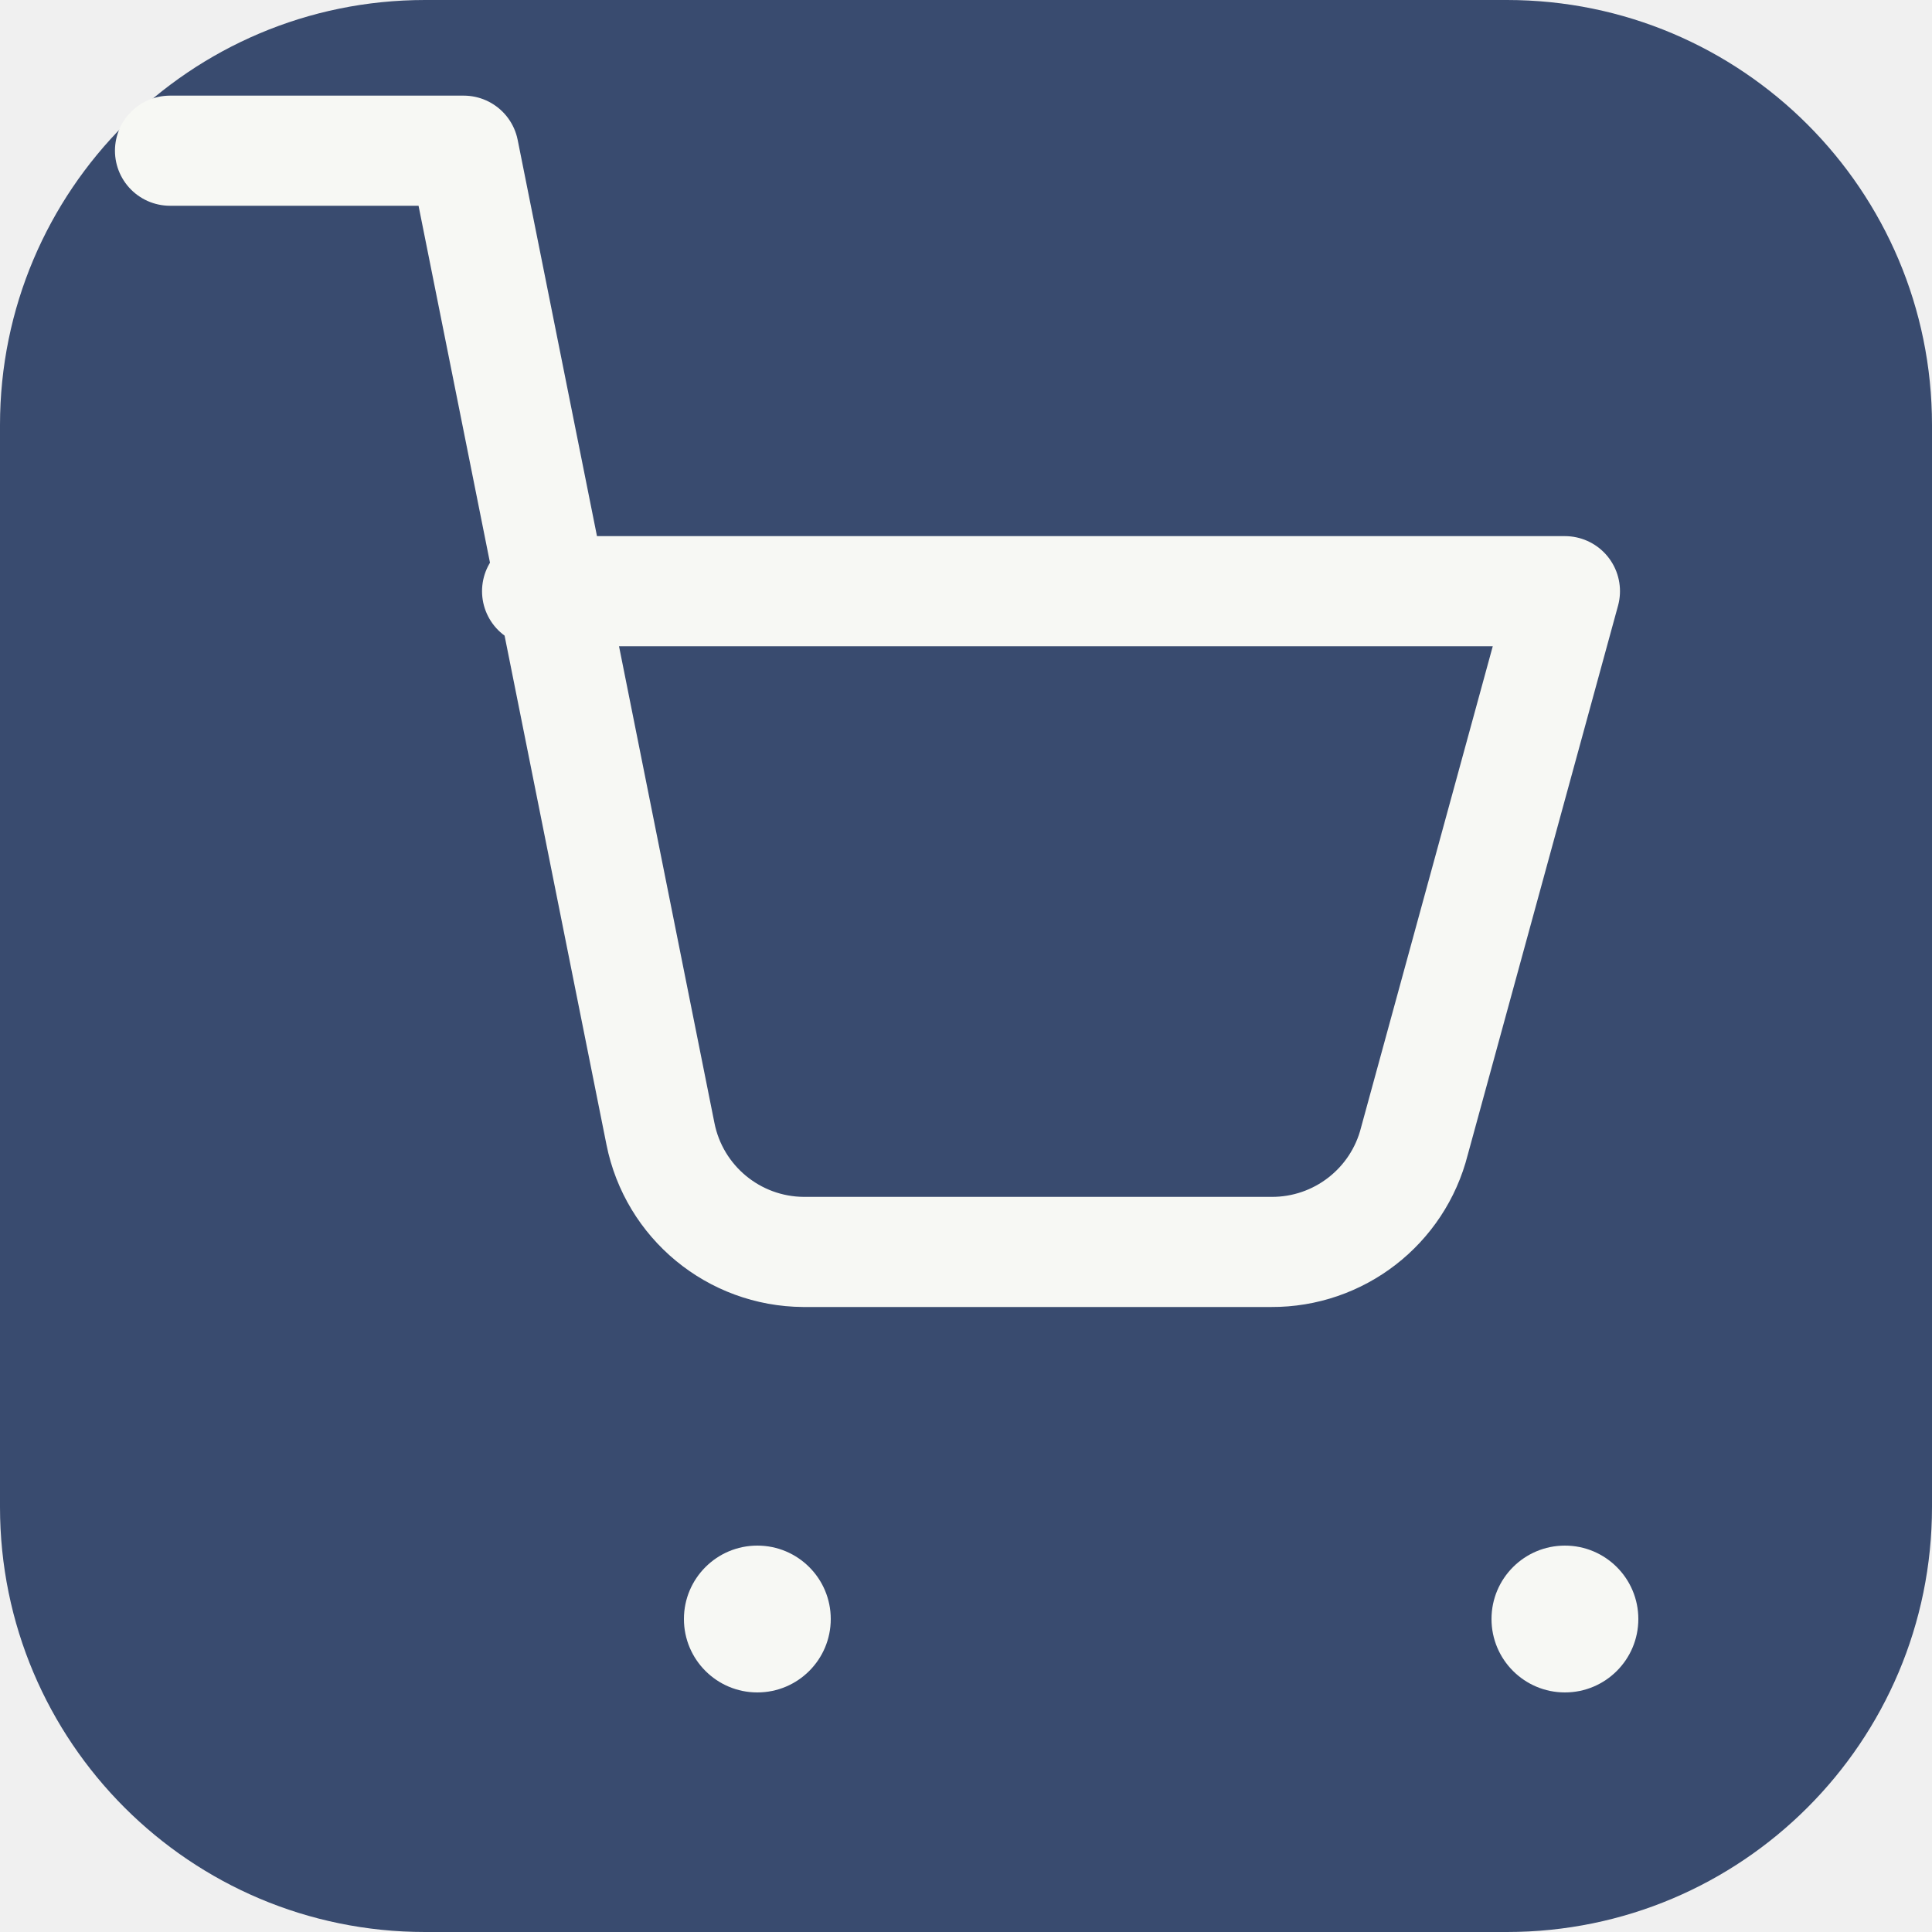
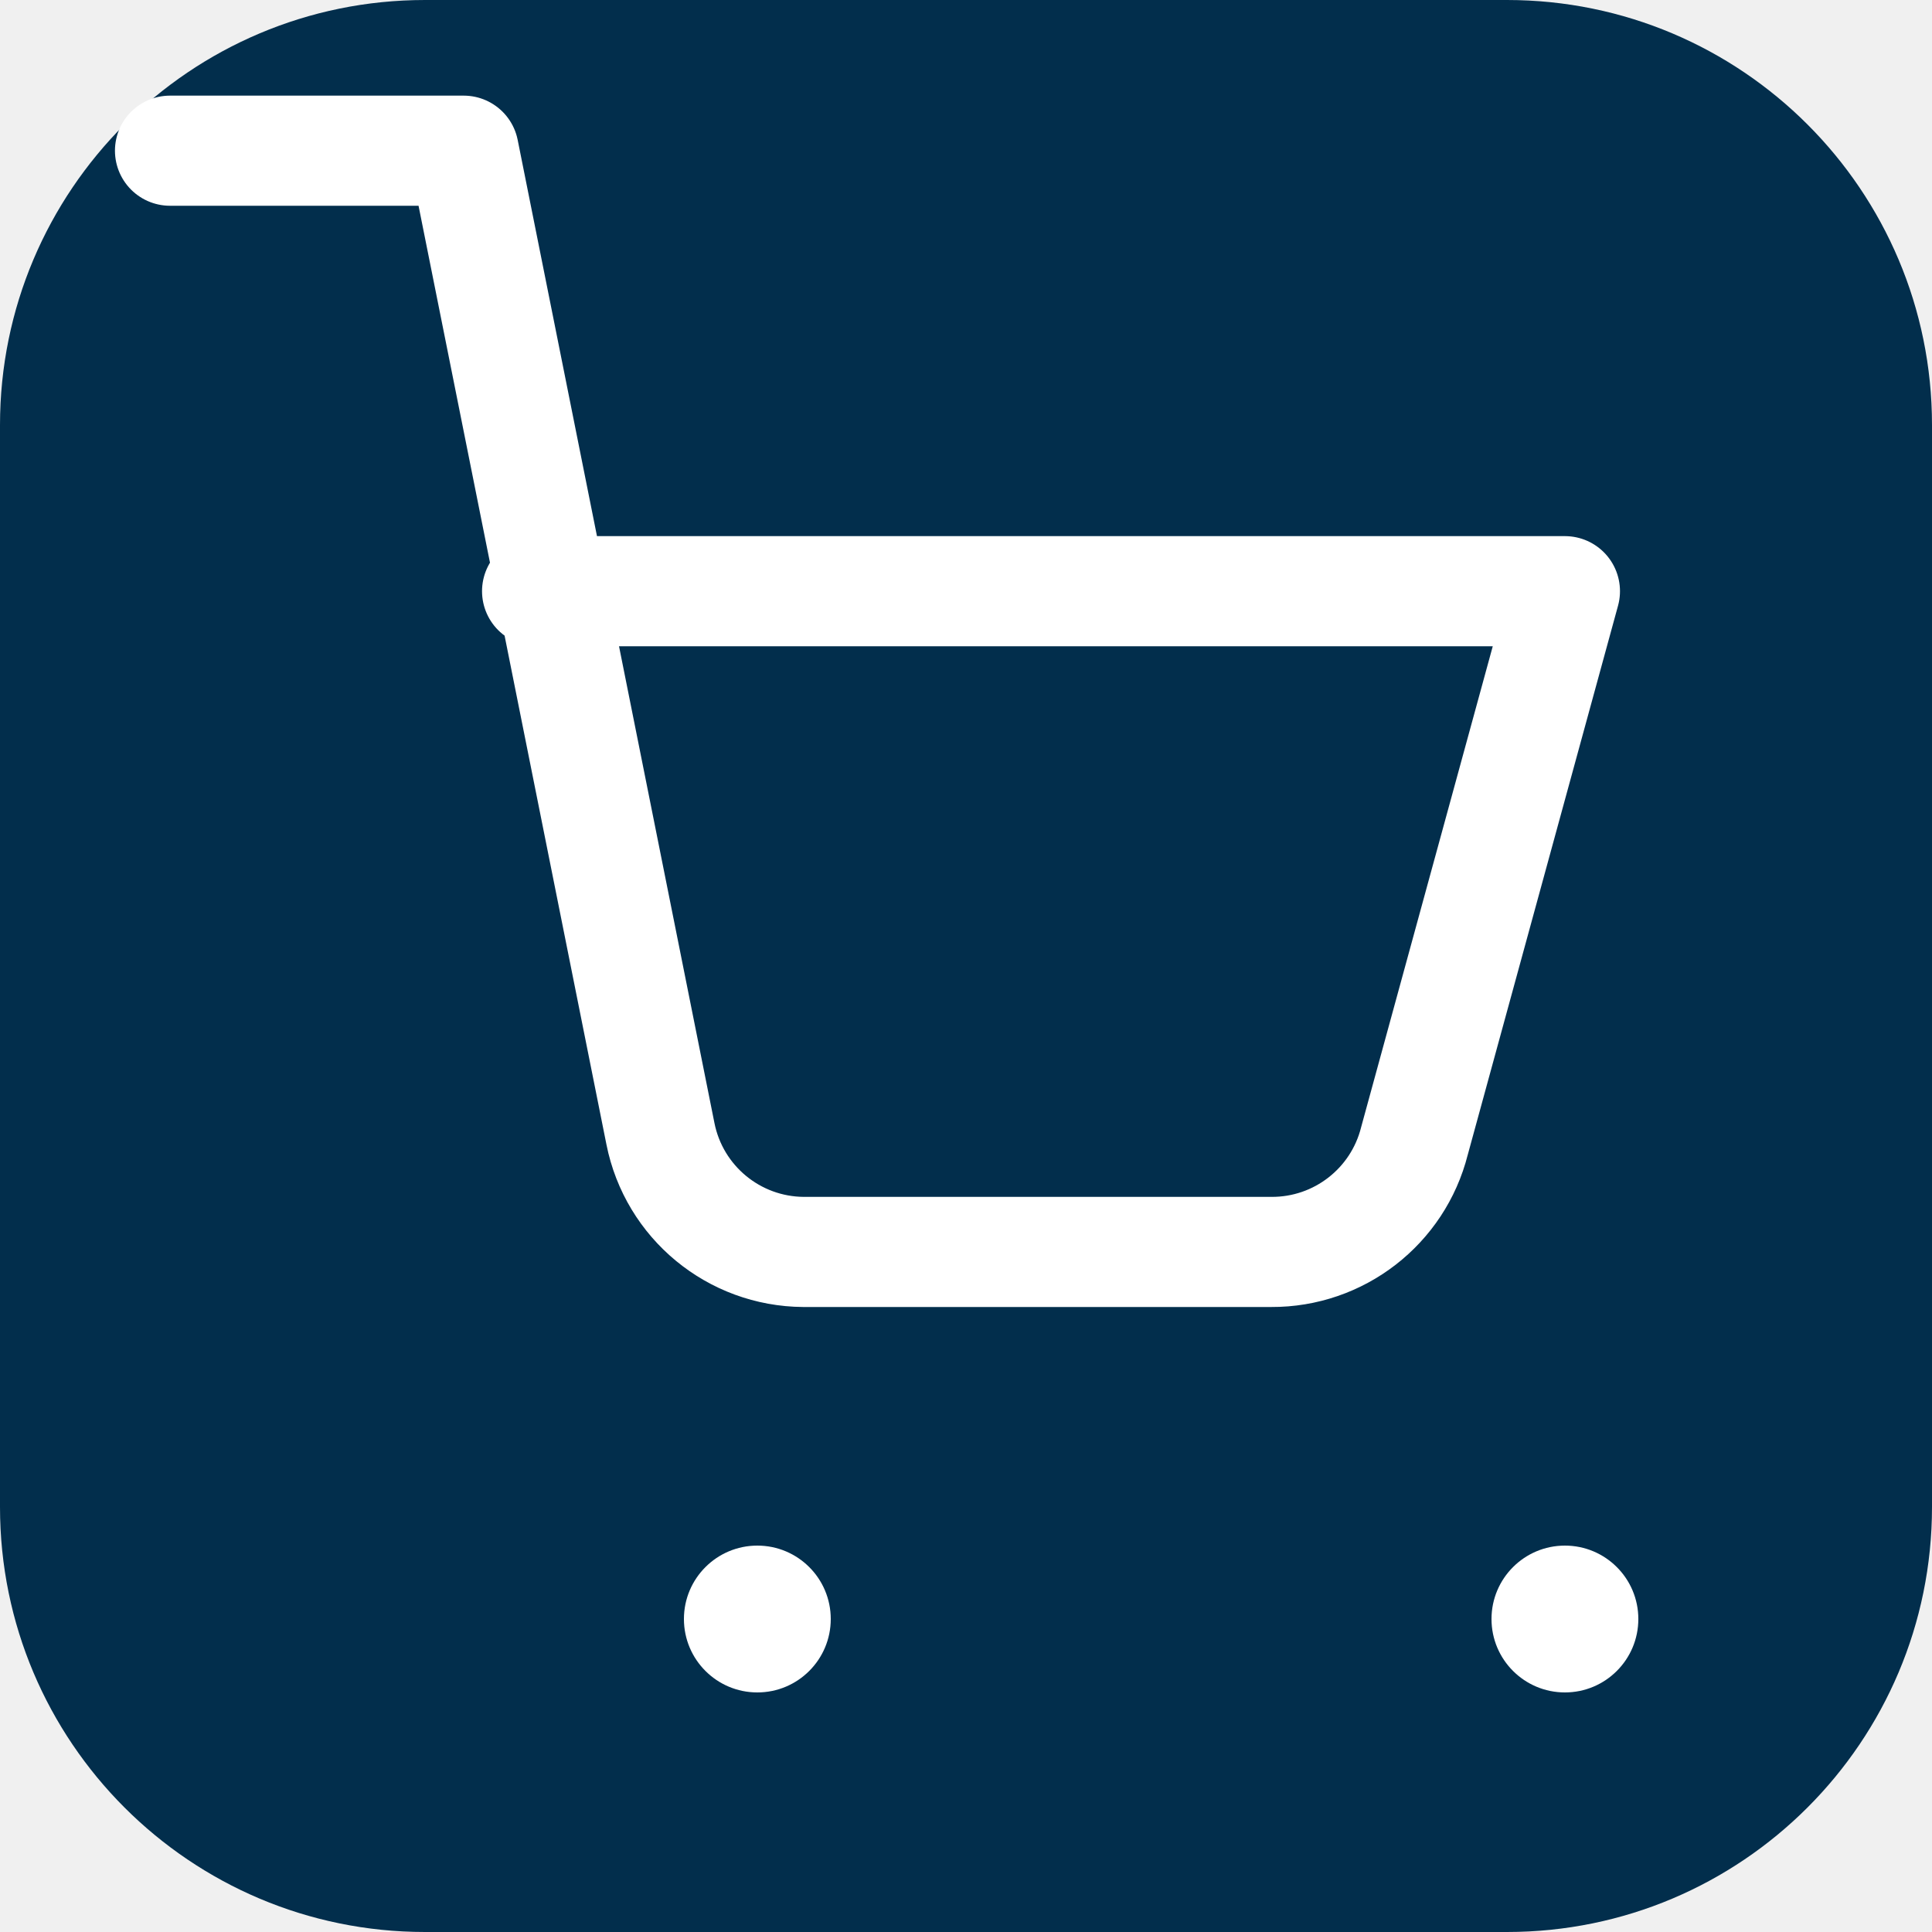
<svg xmlns="http://www.w3.org/2000/svg" viewBox="0 0 100 100">
-   <rect width="100" height="100" rx="22" fill="#394B6F" />
-   <g transform="translate(5, 4) scale(3.8)" fill="none" stroke="#F7F8F4" stroke-width="1.5" stroke-linecap="round" stroke-linejoin="round">
-     <circle cx="9" cy="21" r="1" fill="#F7F8F4" stroke="none" />
-     <circle cx="20" cy="21" r="1" fill="#F7F8F4" stroke="none" />
+   <rect width="100" height="100" rx="22" fill="#022E4C" />
+   <g transform="translate(5, 4) scale(3.8)" fill="none" stroke="#FFFFFF" stroke-width="1.5" stroke-linecap="round" stroke-linejoin="round">
+     <circle cx="9" cy="21" r="1" fill="#FFFFFF" stroke="none" />
+     <circle cx="20" cy="21" r="1" fill="#FFFFFF" stroke="none" />
    <path d="M1 1h4l2.68 13.39a2 2 0 001.95 1.61H16a2 2 0 001.95-1.51L20 7H6" />
  </g>
</svg>
